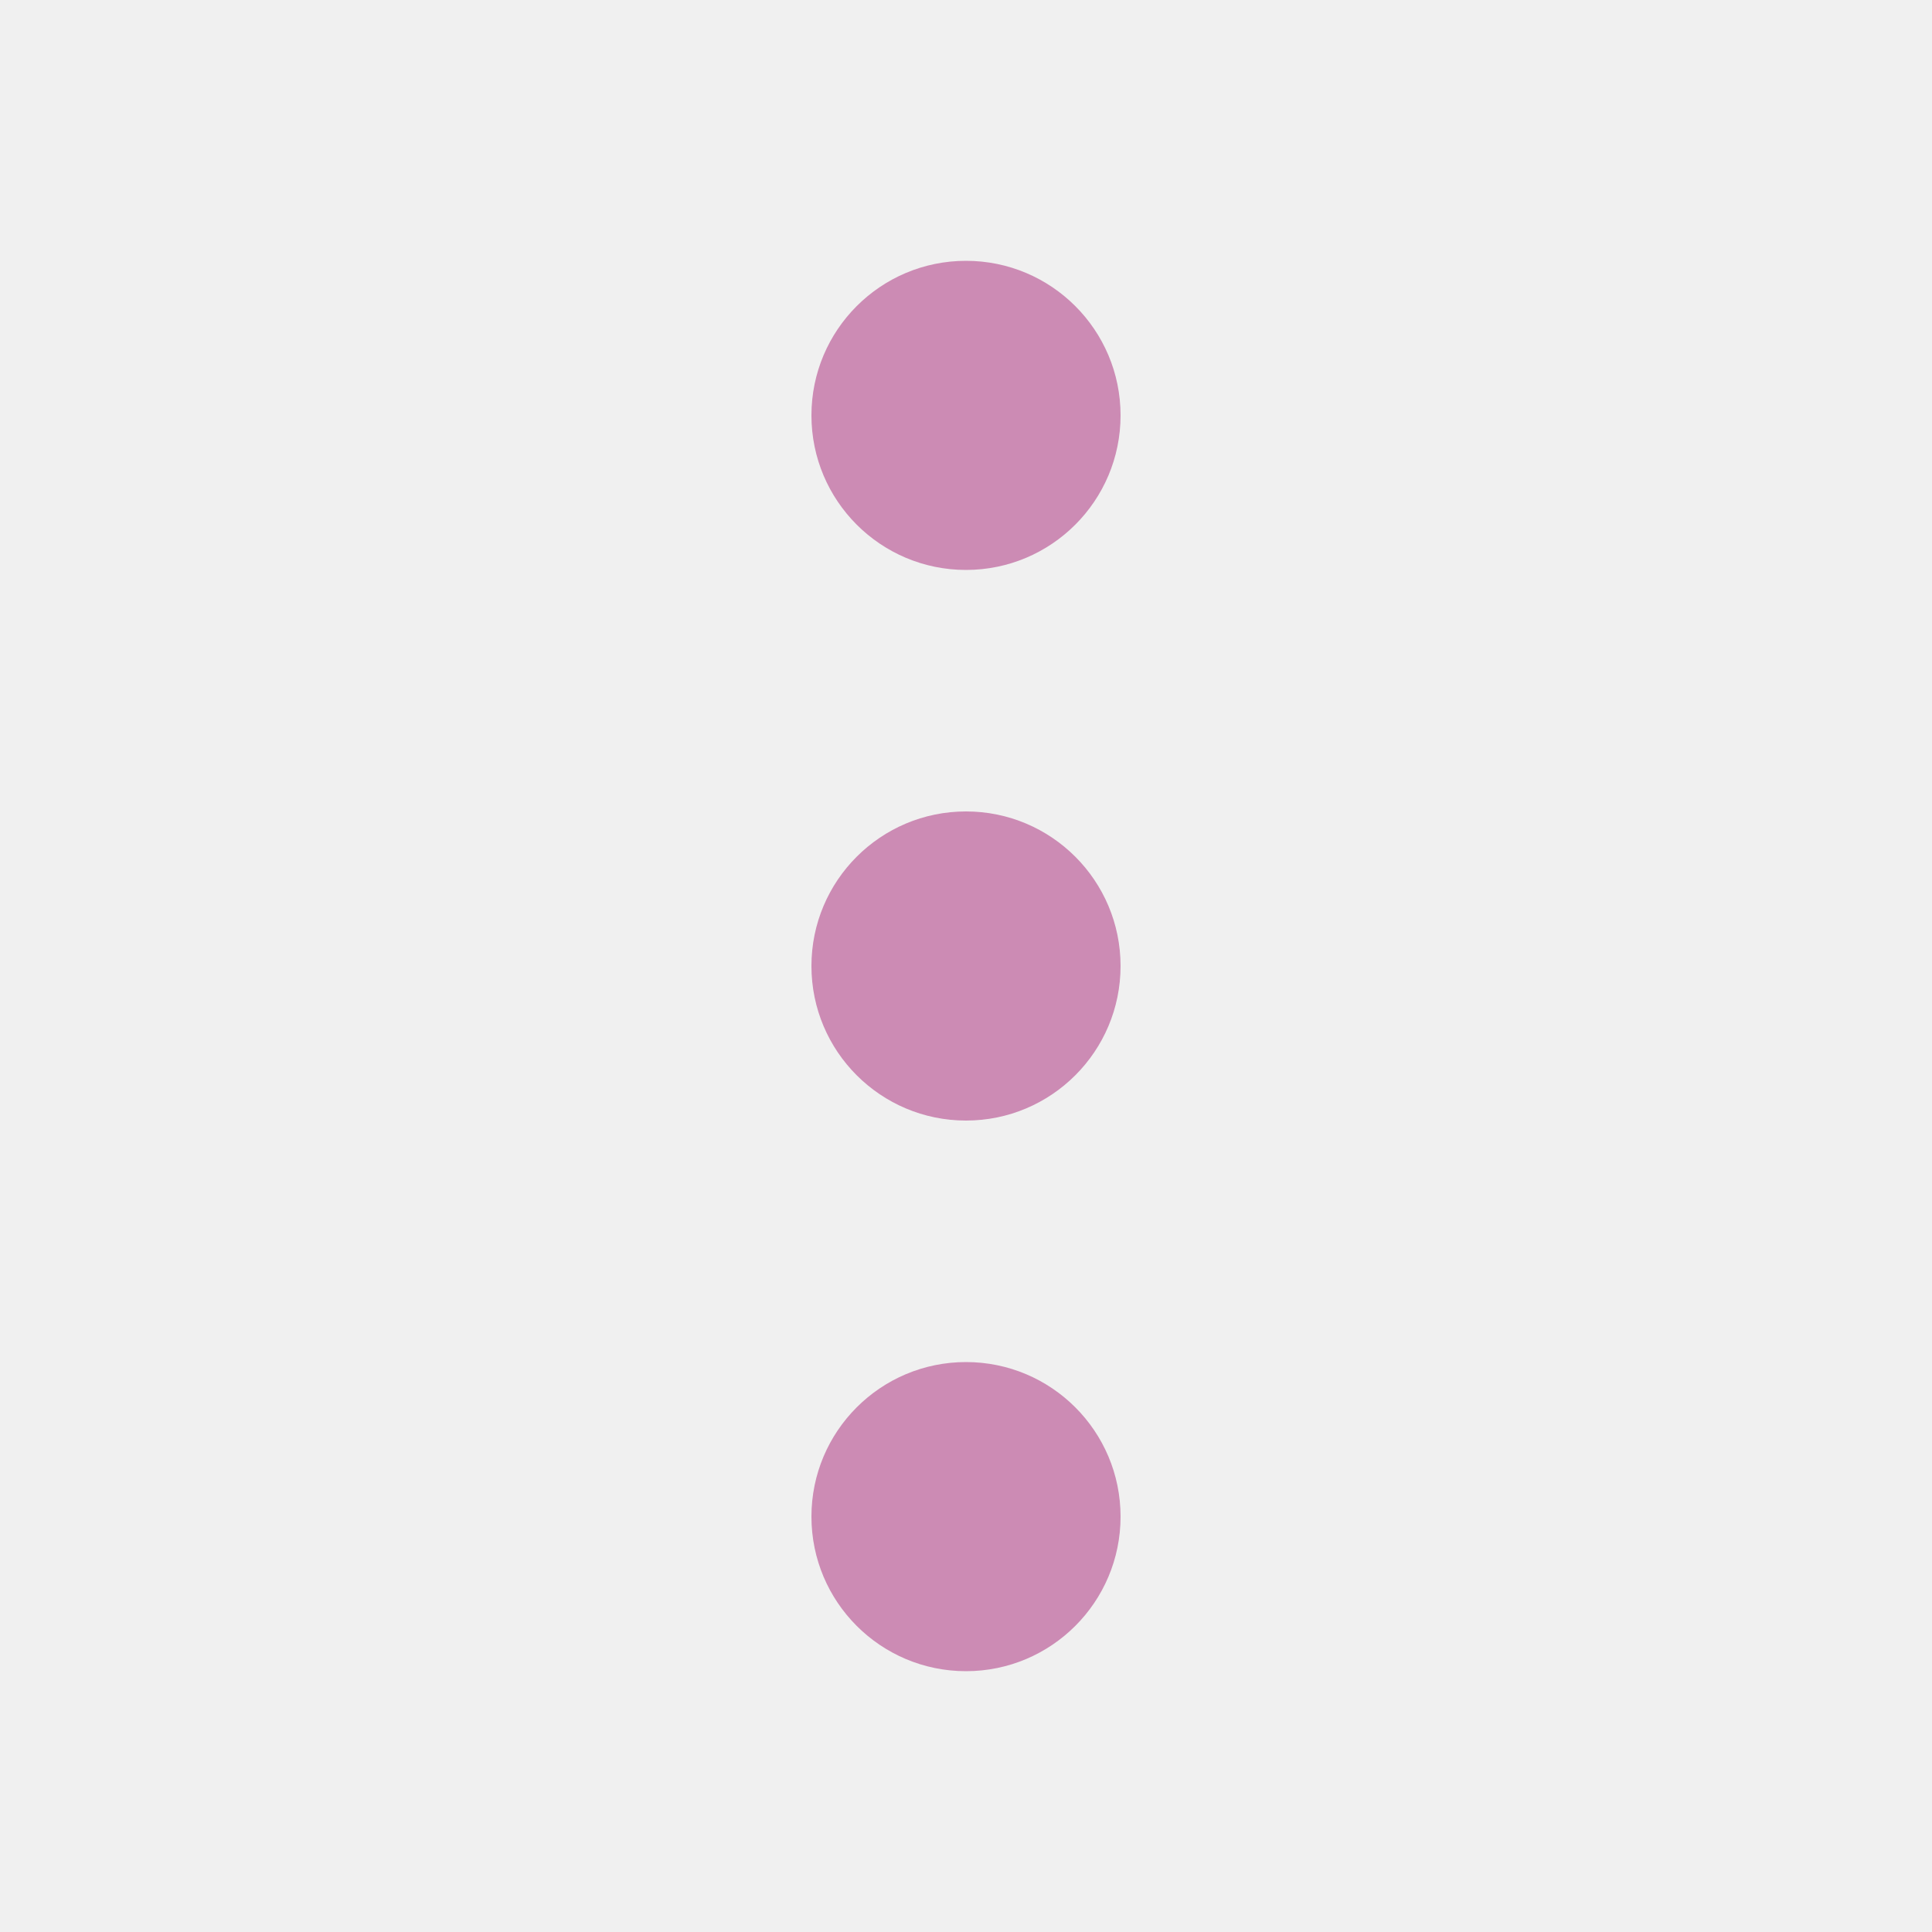
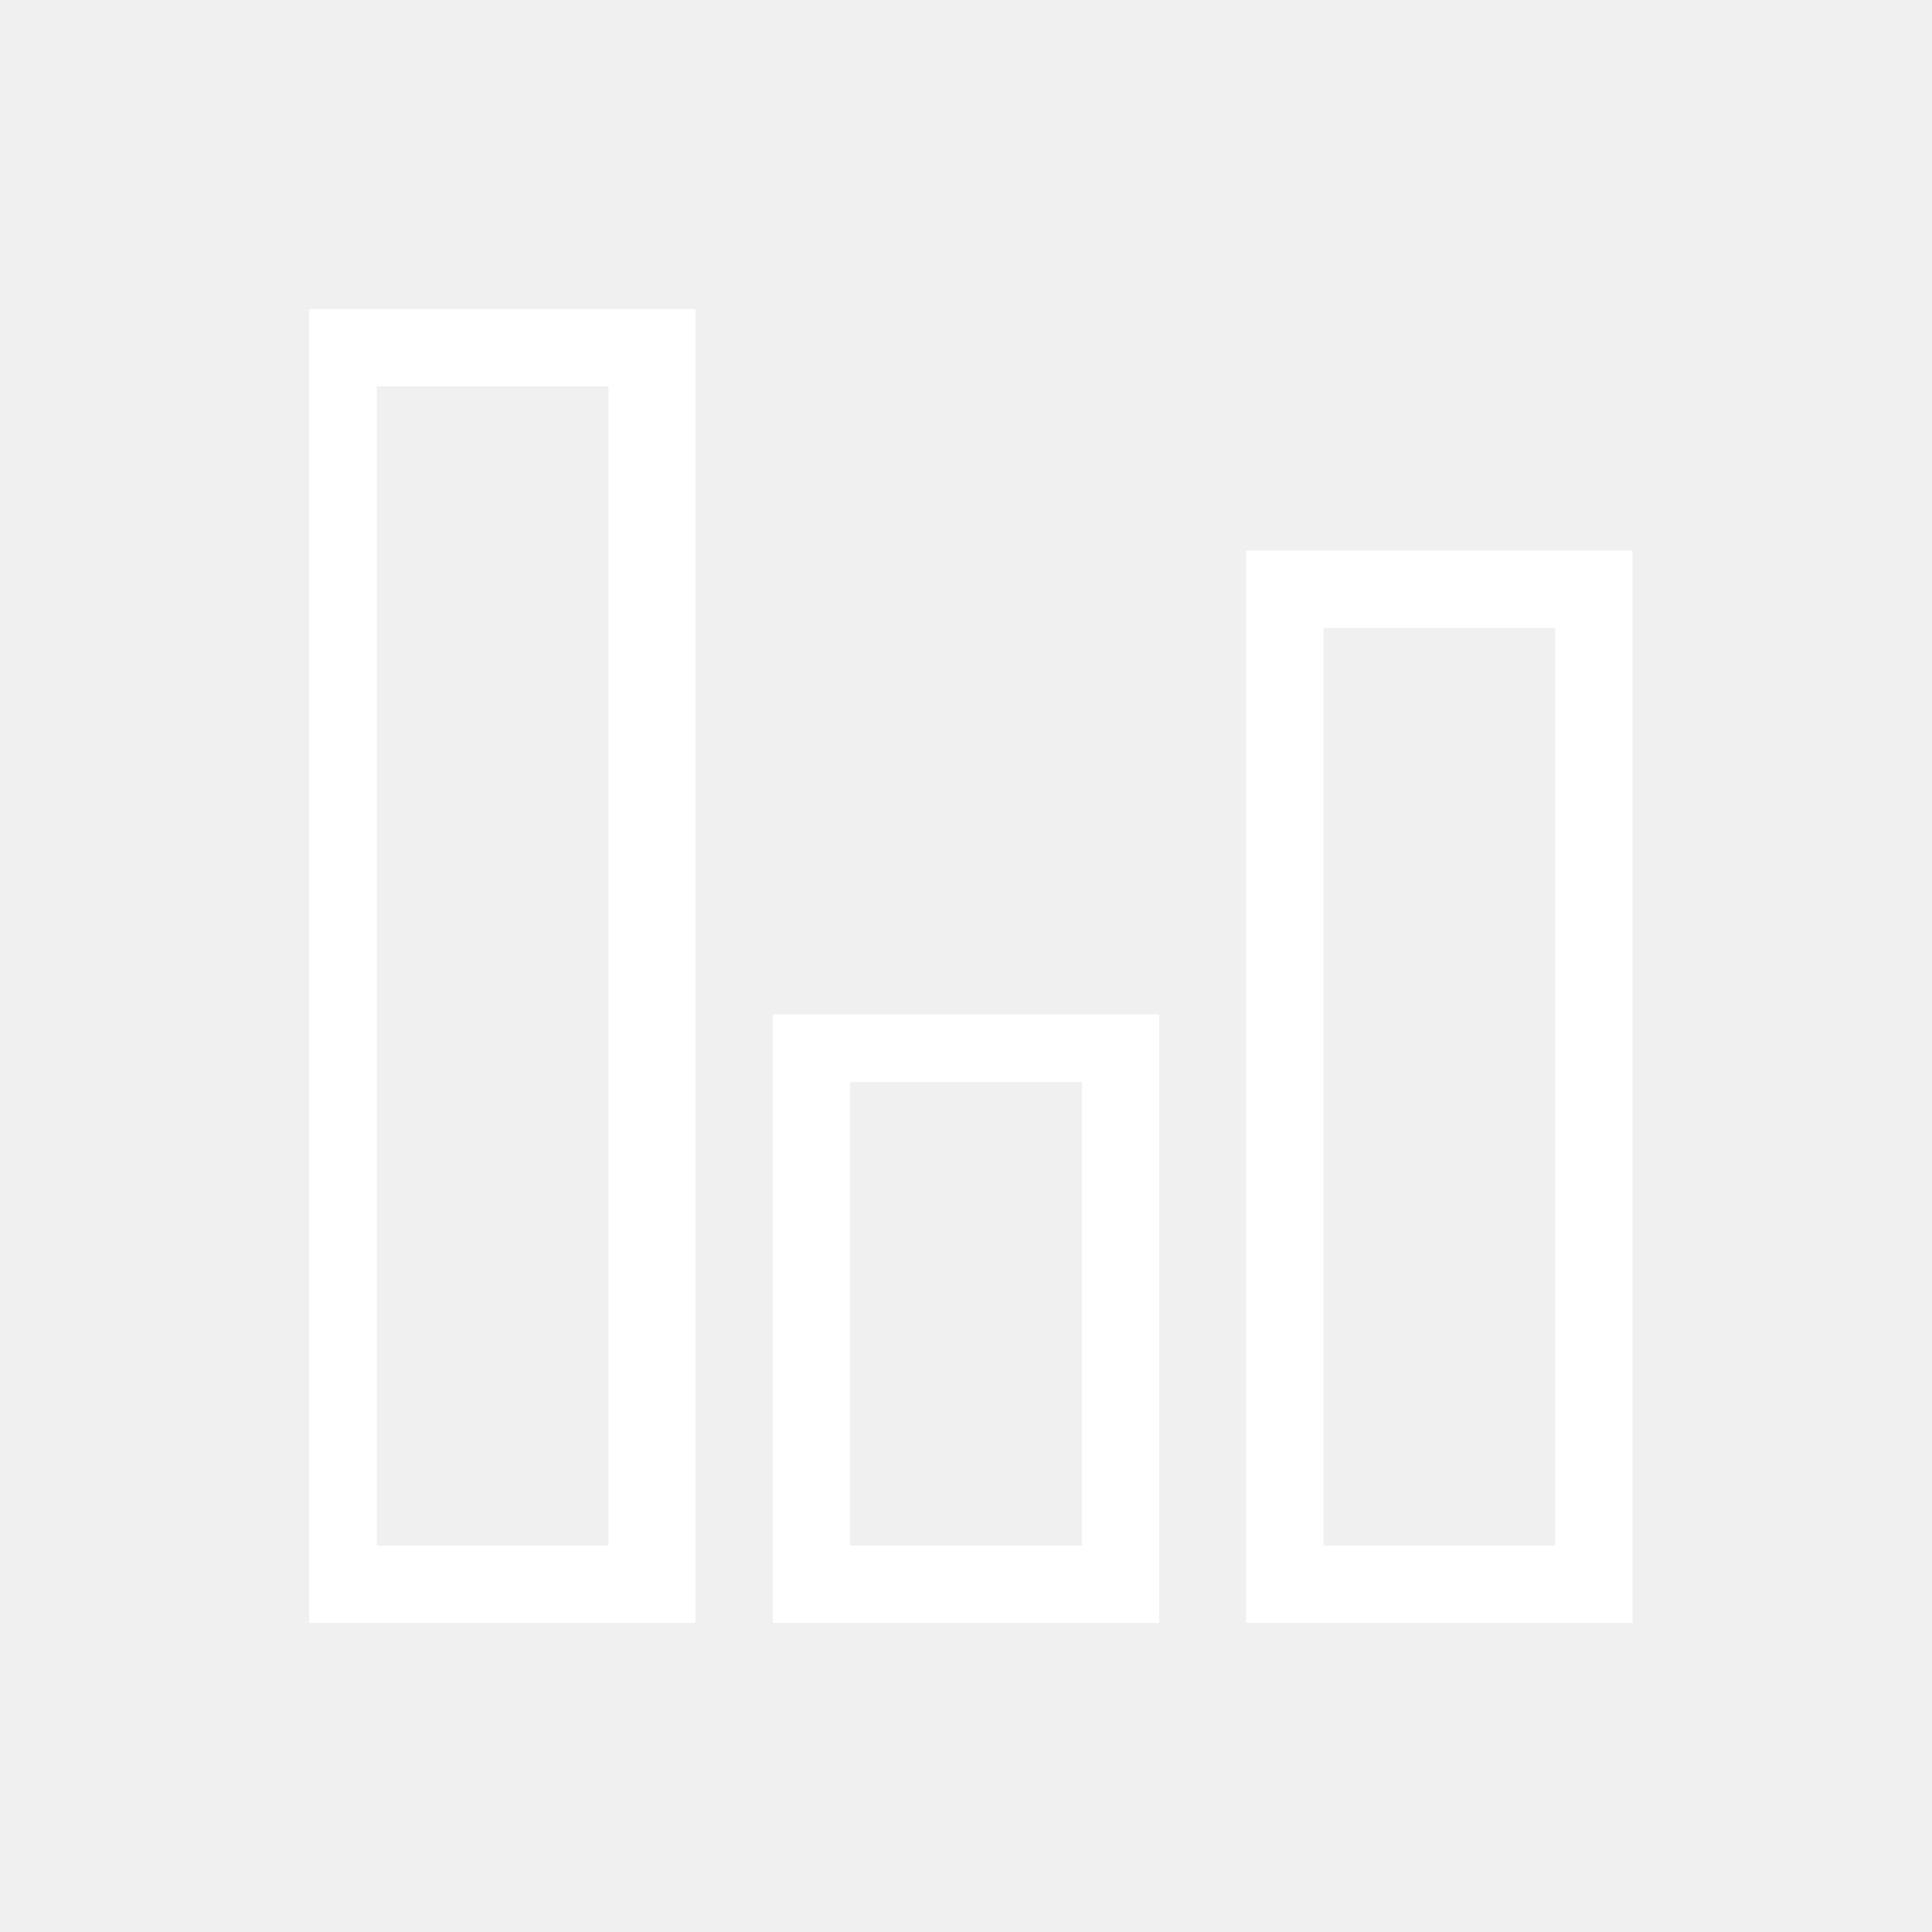
<svg xmlns="http://www.w3.org/2000/svg" version="1.1" id="Layer_1" x="0px" y="0px" viewBox="0 0 20 20" enable-background="new 0 0 20 20" xml:space="preserve">
  <g>
-     <circle fill="#CC8BB4" cx="10" cy="4.3" r="1.6" />
-     <circle fill="#CC8BB4" cx="10" cy="10" r="1.6" />
-     <circle fill="#CC8BB4" cx="10" cy="15.7" r="1.6" />
+     <path fill="#FFFFFF" d="M3.2,16.8h4V3.2h-4V16.8z M3.9,4h2.4v12H3.9V4z" />
+     <path fill="#FFFFFF" d="M8,16.8h4v-6.3H8V16.8z M8.8,11.2h2.4V16H8.8V11.2z" />
+     <path fill="#FFFFFF" d="M12.9,5.7v11.1h4V5.7H12.9z M16.1,16h-2.4V6.5h2.4V16z" />
  </g>
</svg>
